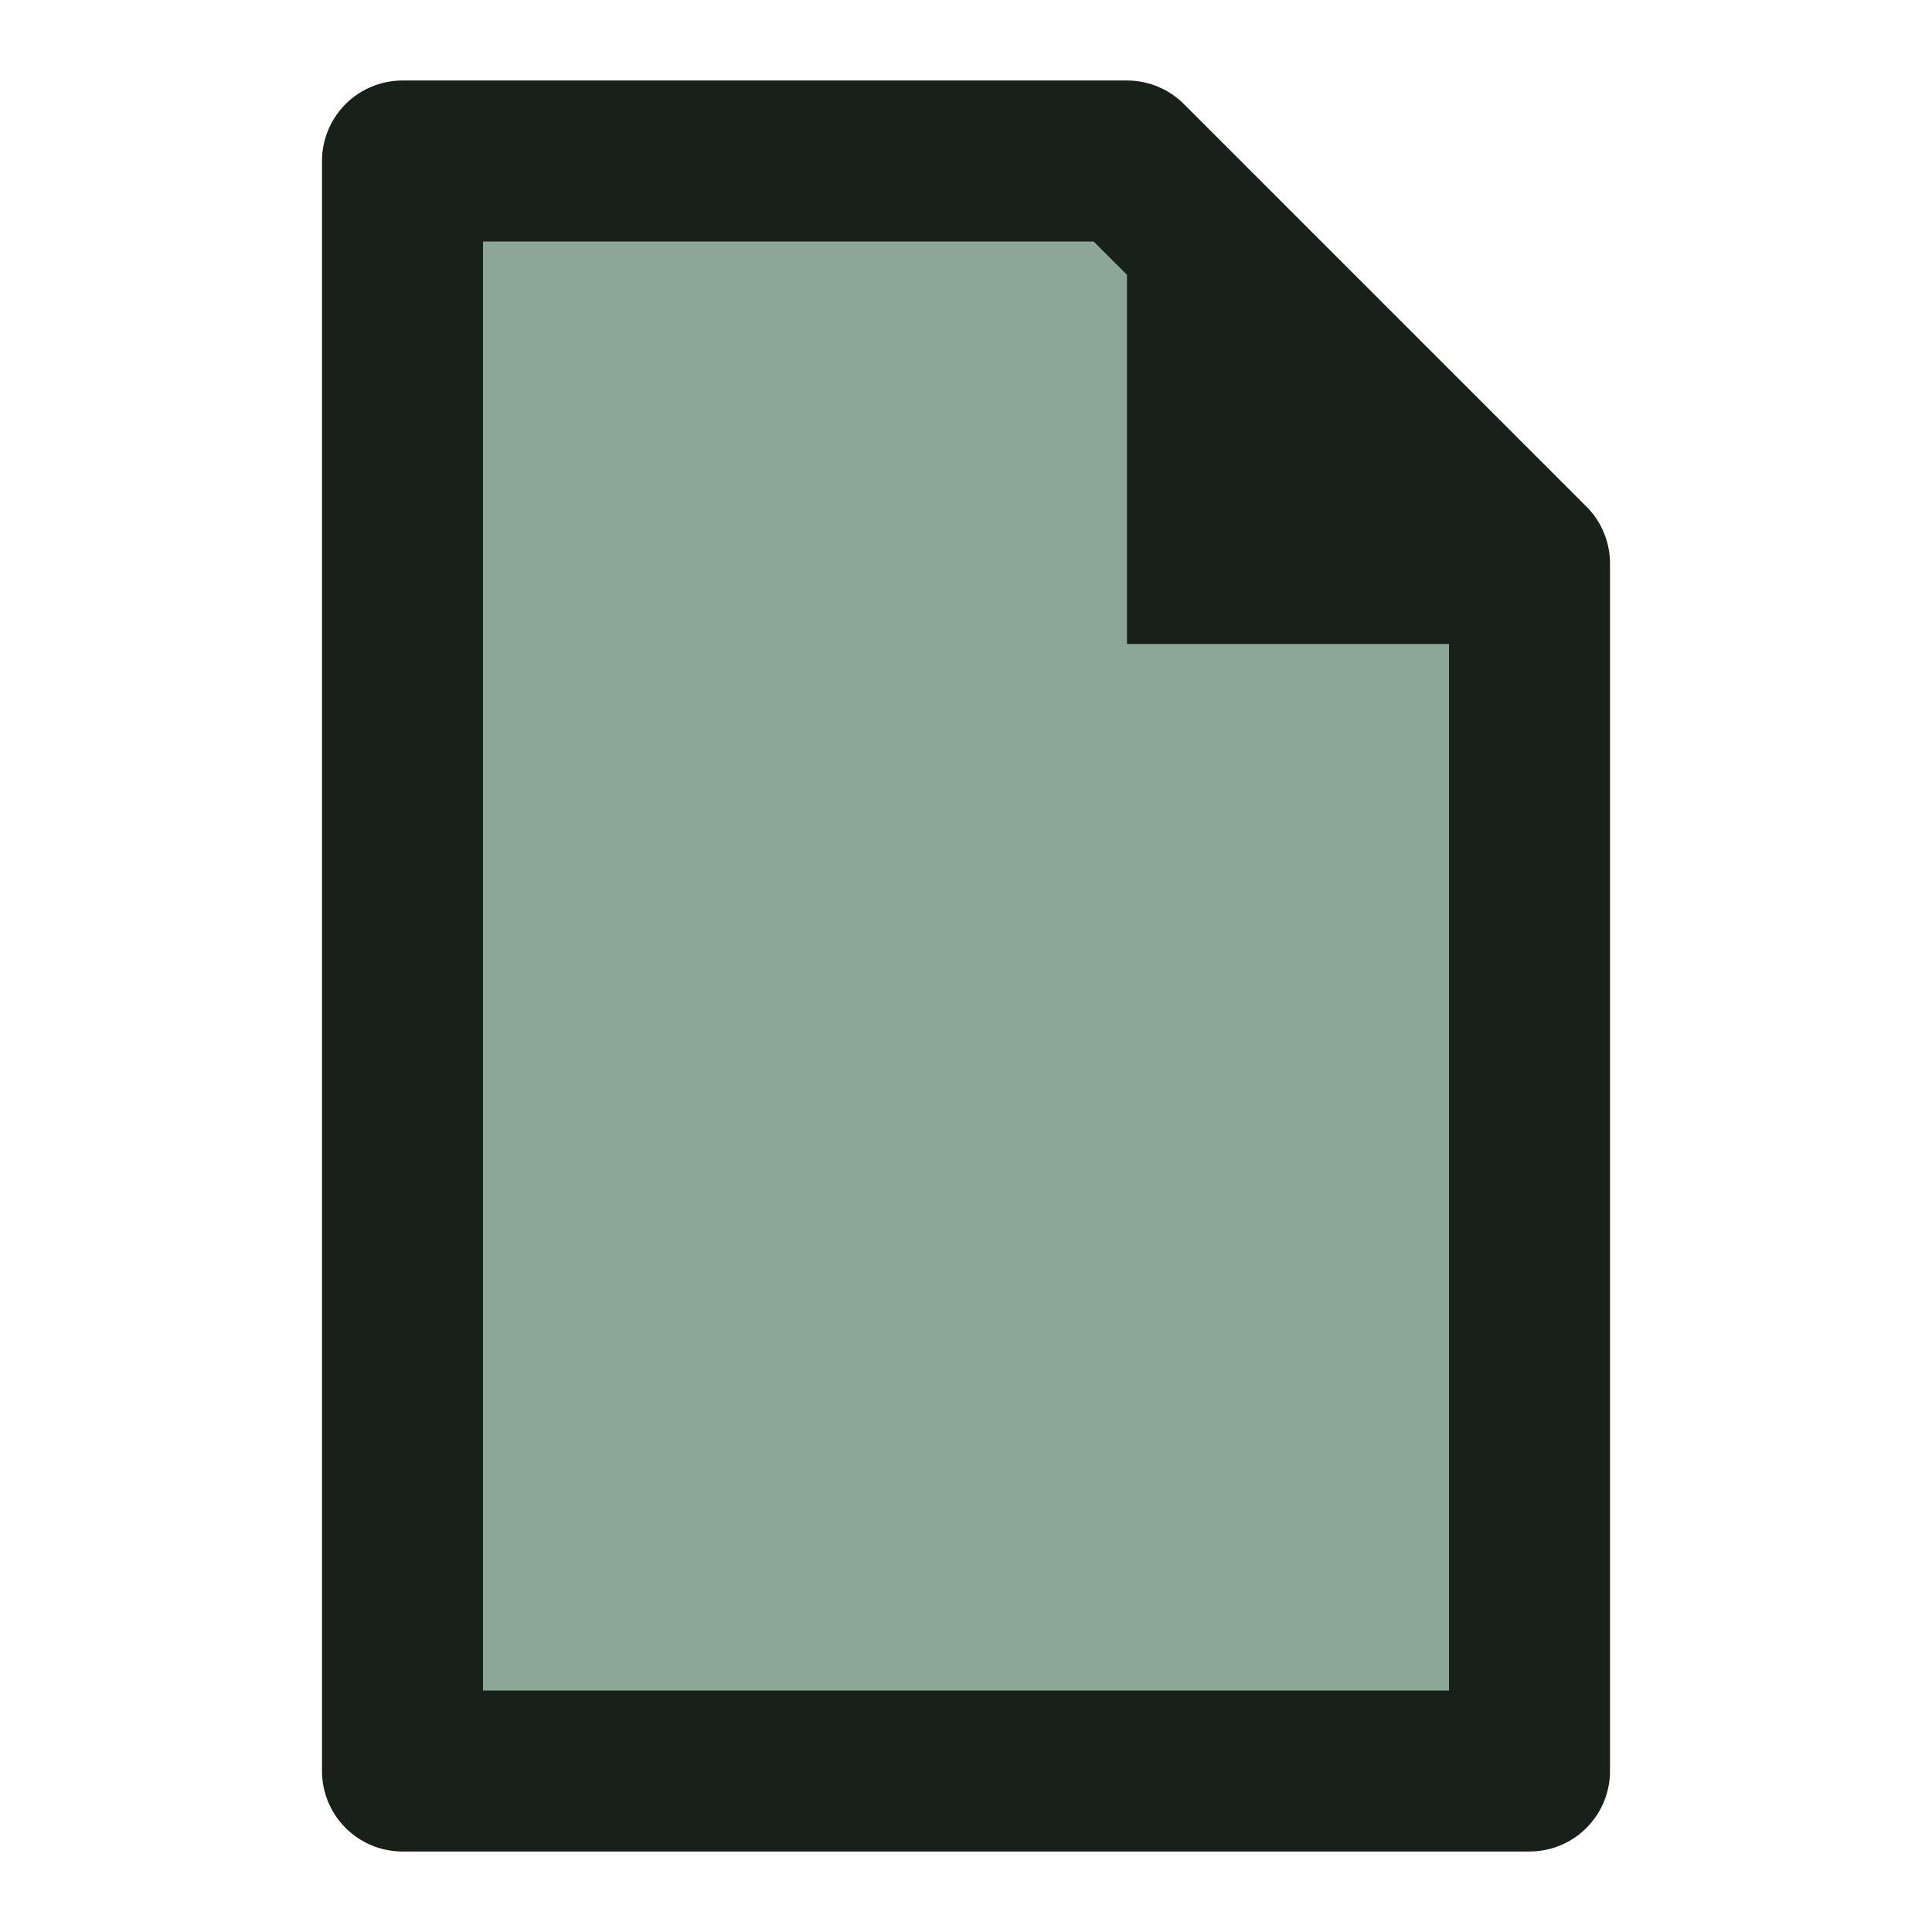
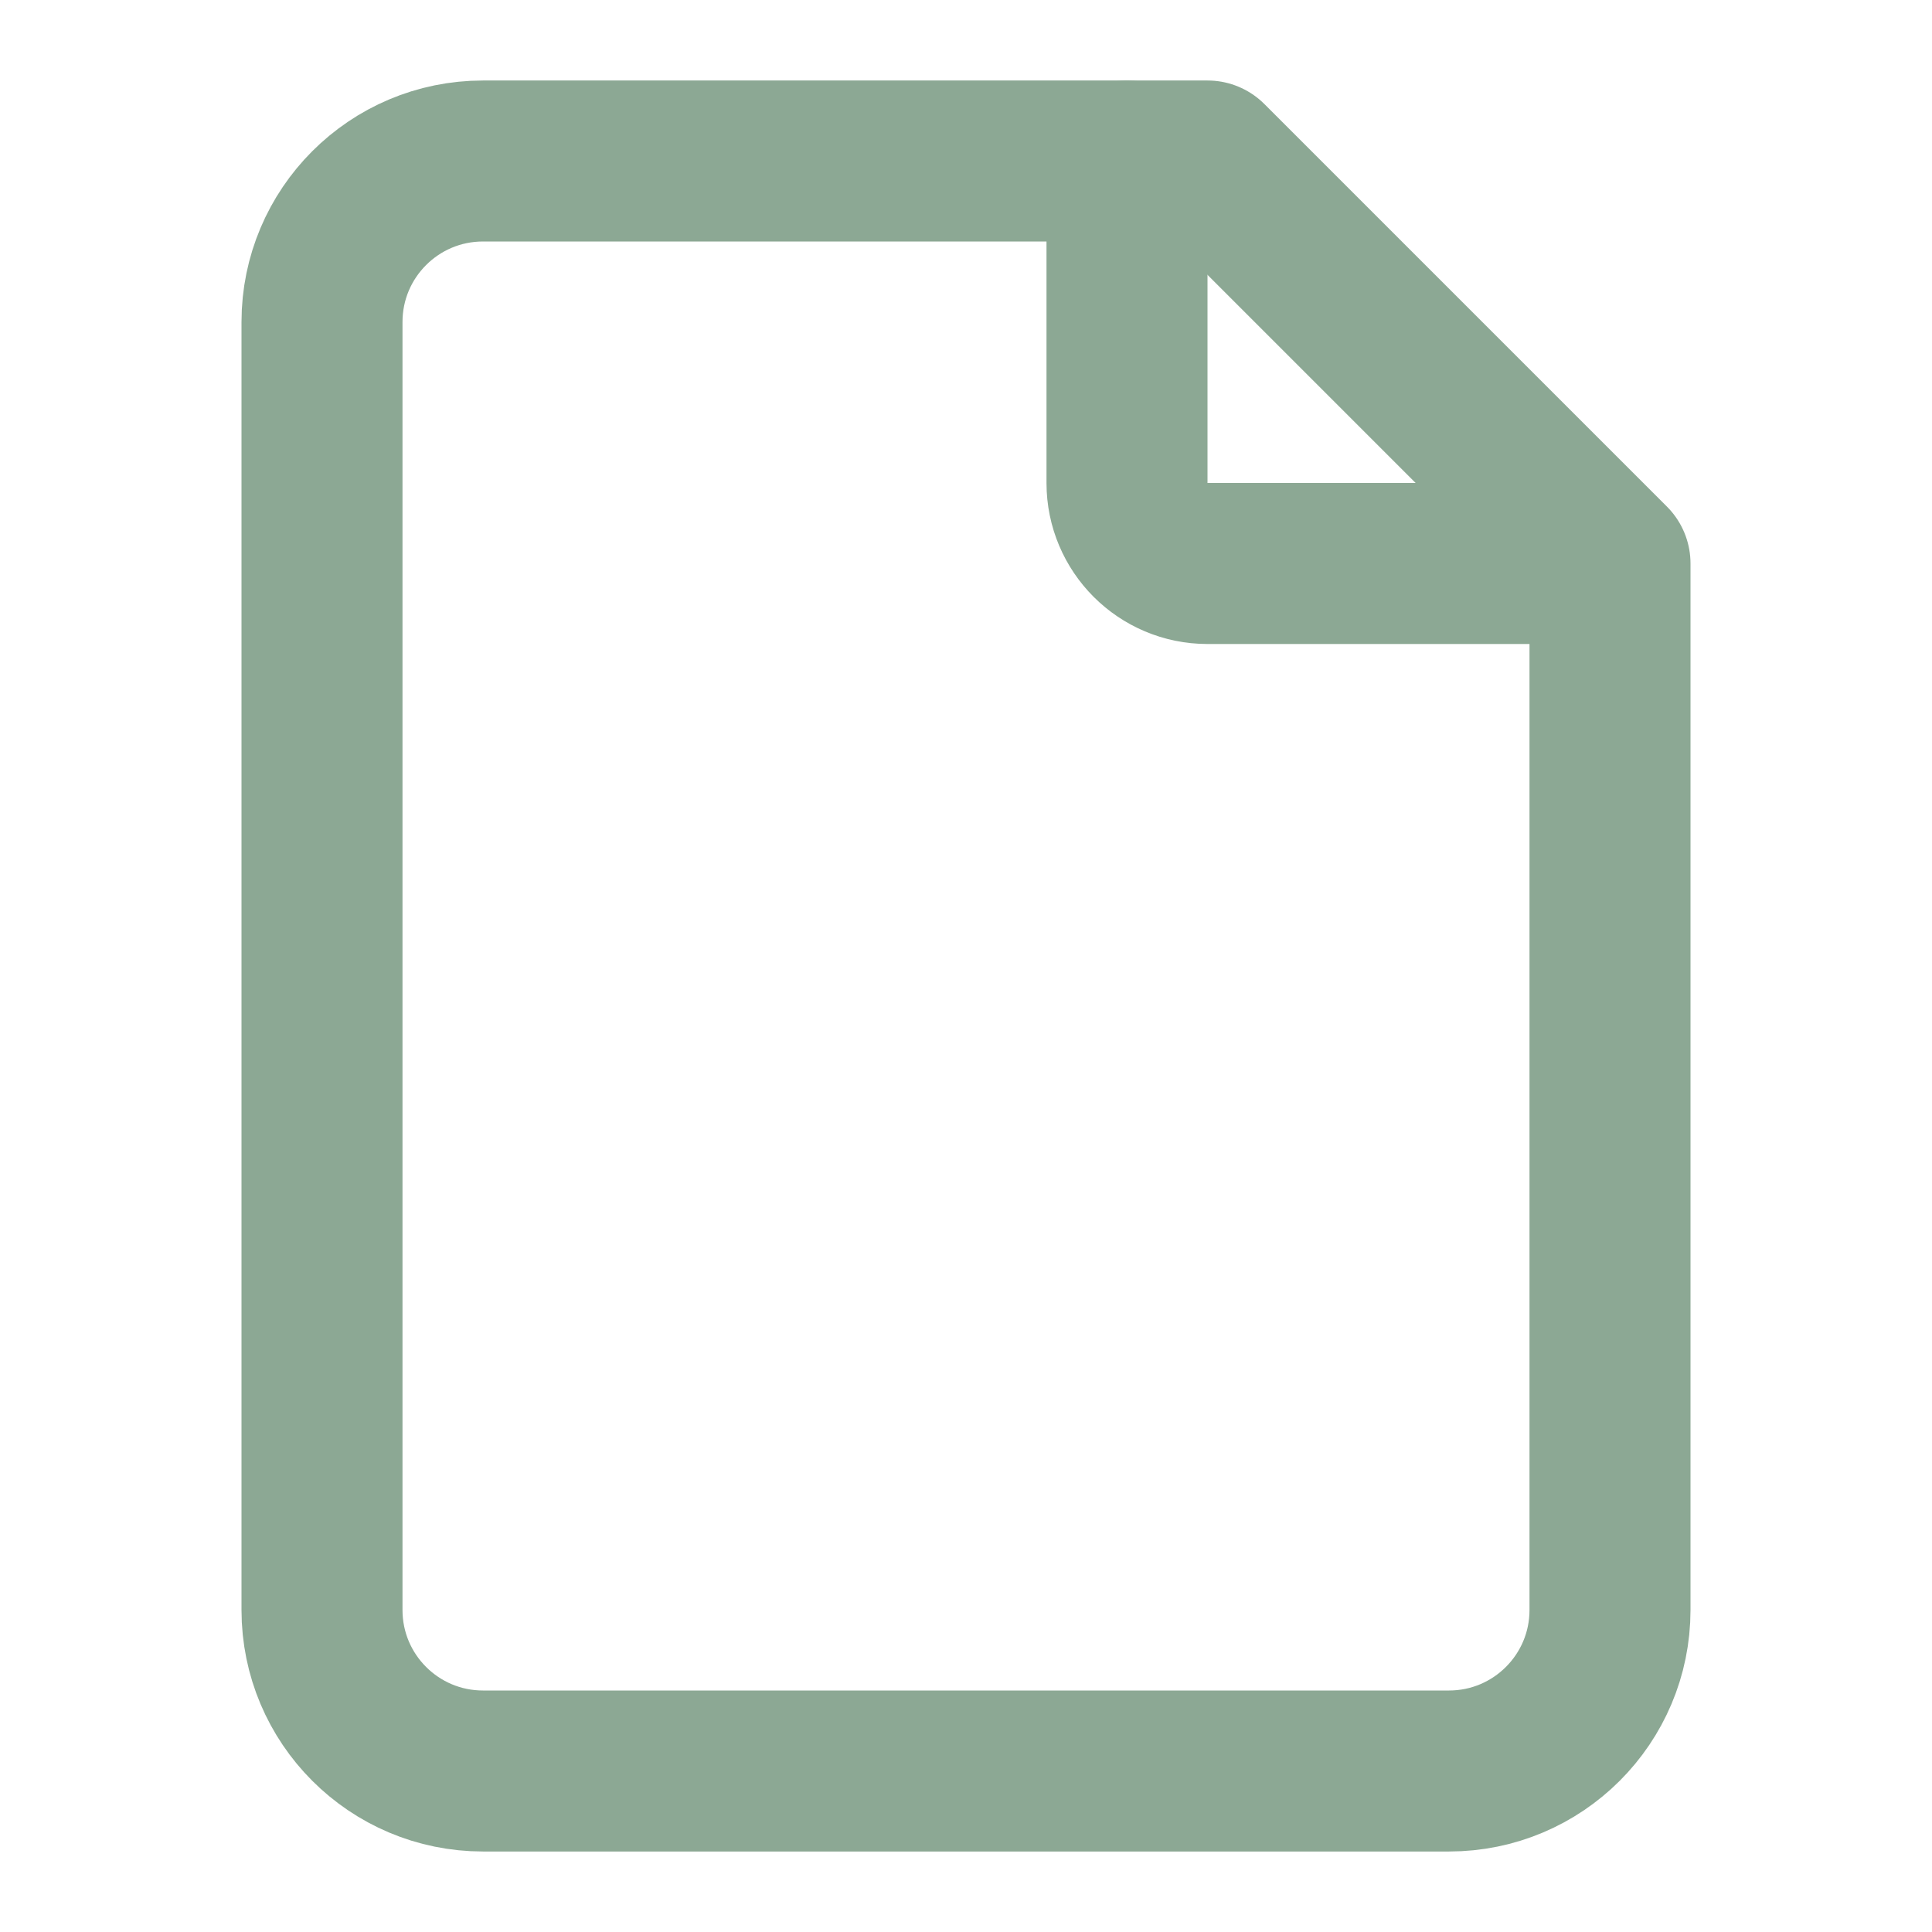
- <svg xmlns="http://www.w3.org/2000/svg" viewBox="0 0 24 24" fill="none">
-   <path fill="#8ca894" stroke="#172019" stroke-width="2" stroke-linejoin="round" d="M5 2h9l5 5v15H5V2Z" />
-   <path fill="#172019" d="M14 2v6h5l-5-6Z" />
+ <svg xmlns="http://www.w3.org/2000/svg" viewBox="0 0 24 24" fill="none" stroke="#8ca894" stroke-width="2" stroke-linecap="round" stroke-linejoin="round">
+   <path d="M15 2H6a2 2 0 0 0-2 2v16a2 2 0 0 0 2 2h12a2 2 0 0 0 2-2V7Z" />
+   <path d="M14 2v4a1 1 0 0 0 1 1h4" />
</svg>
